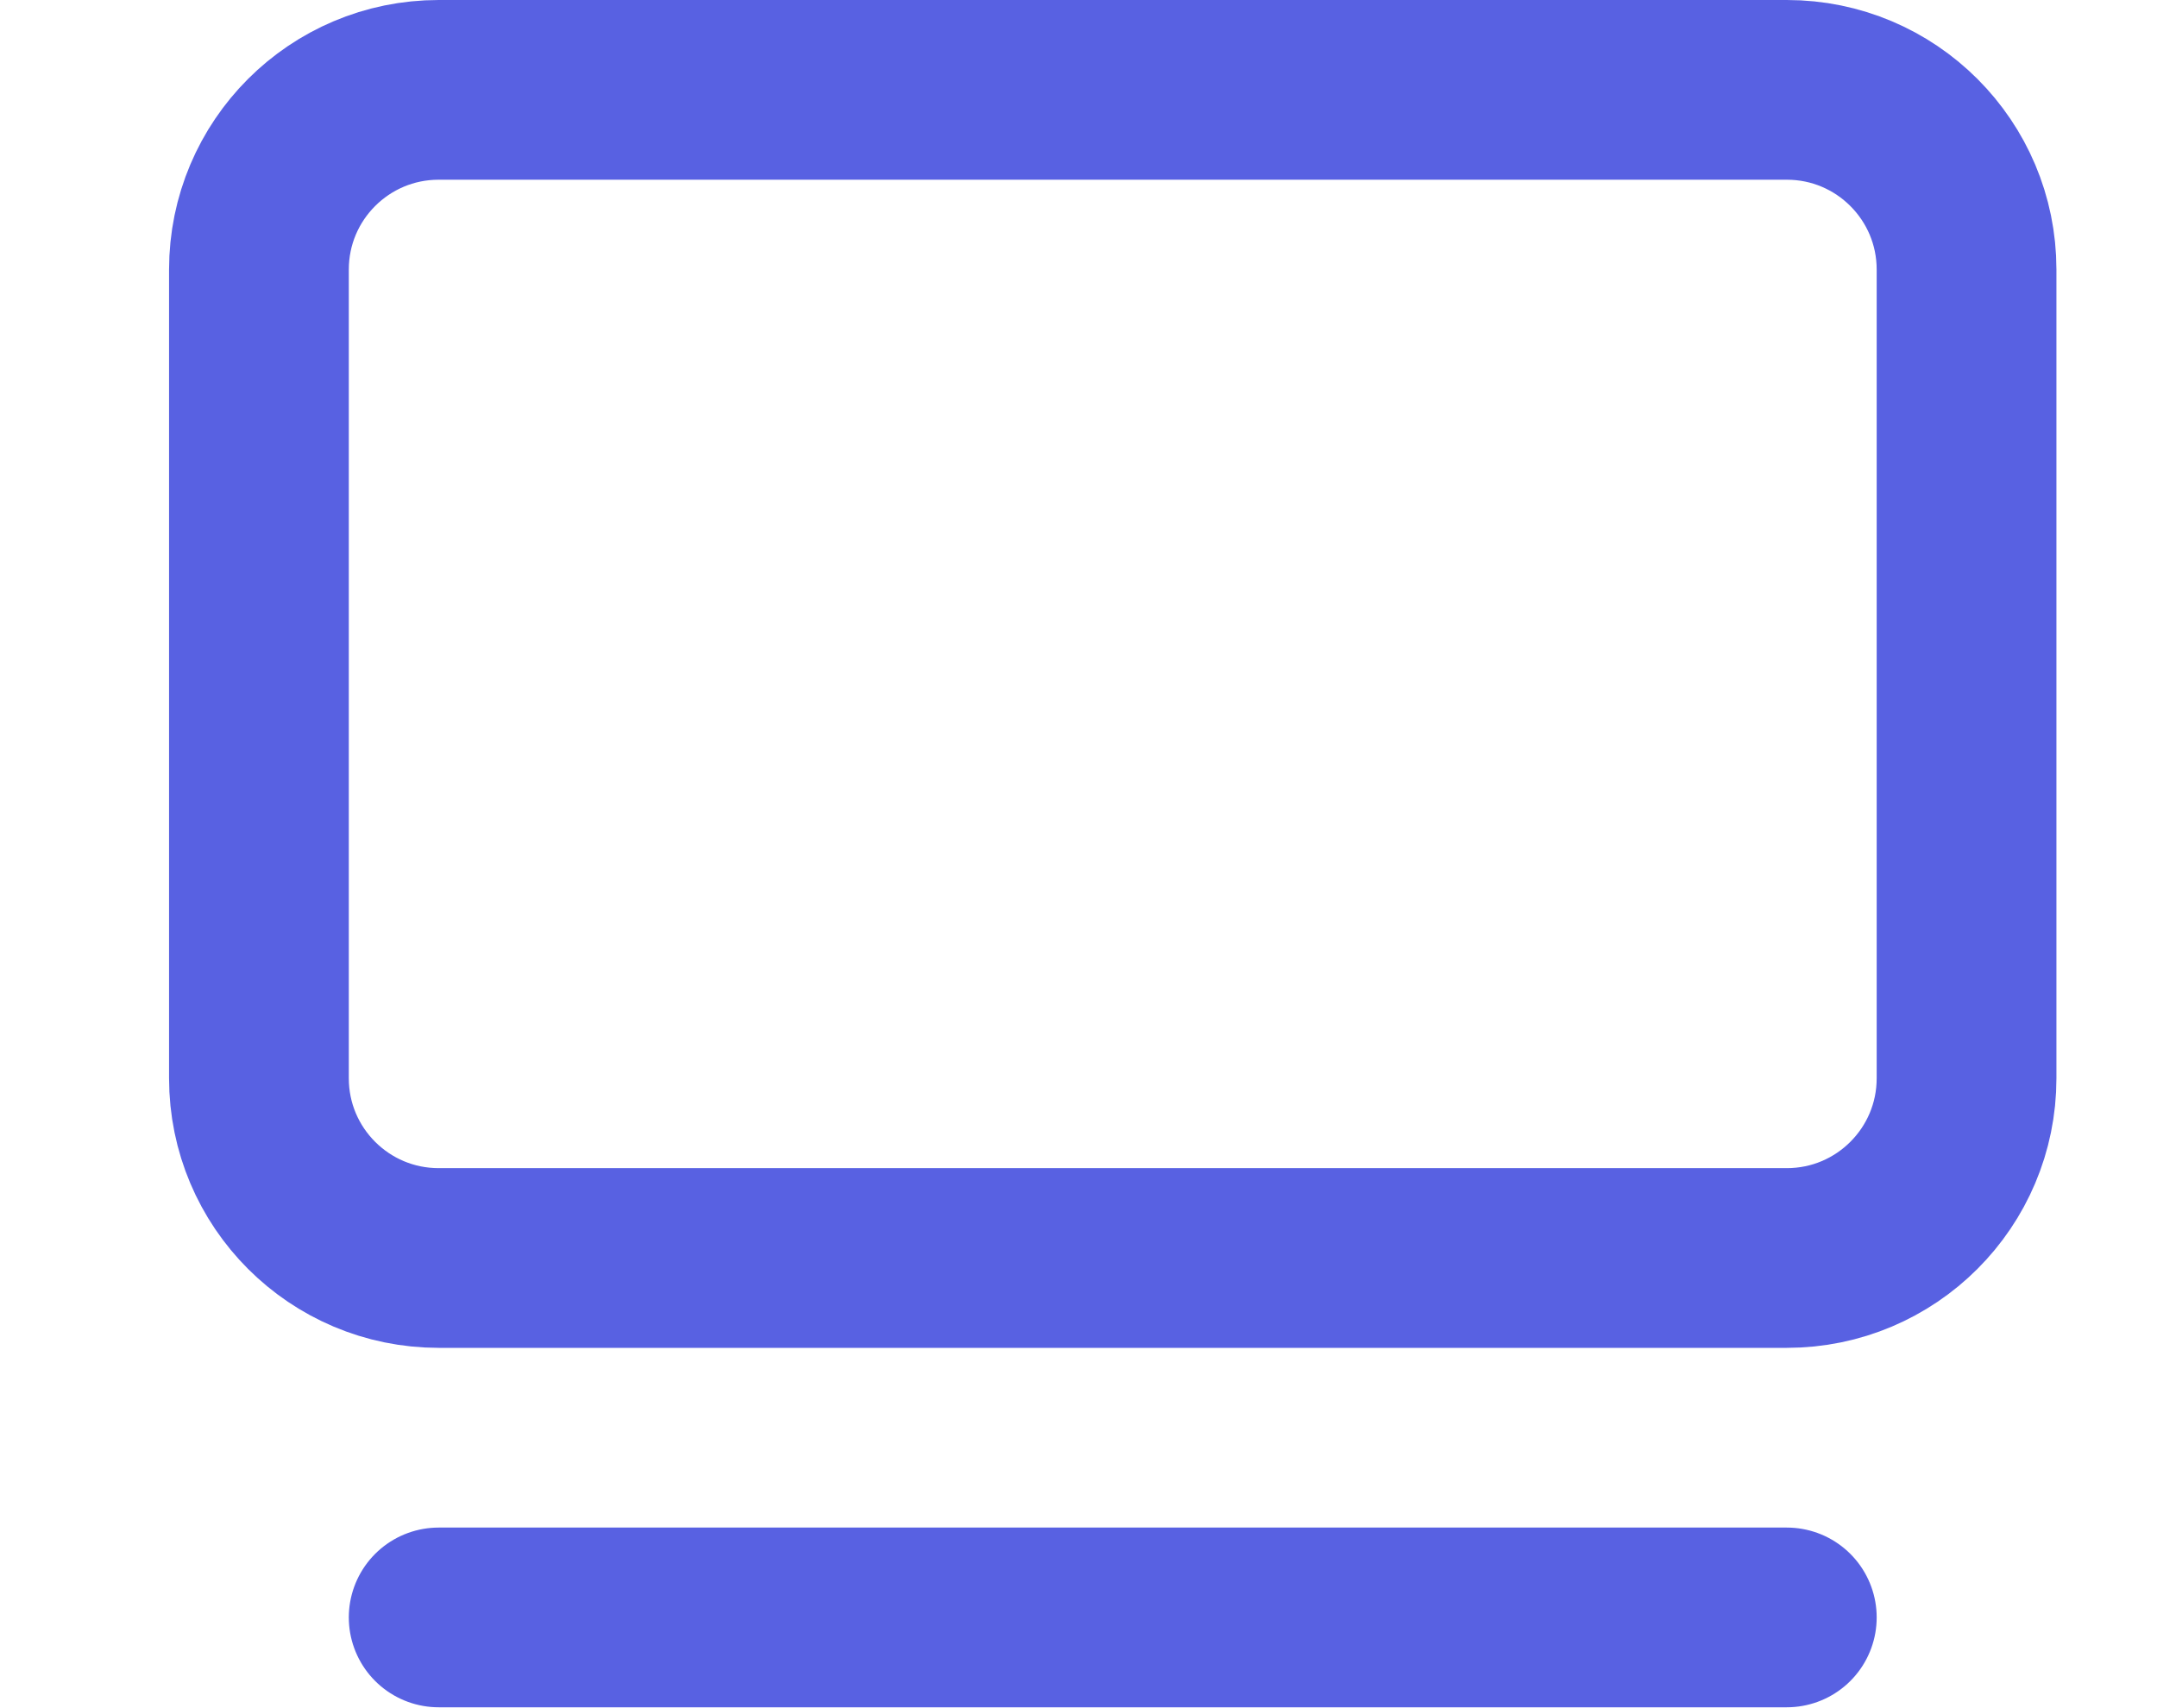
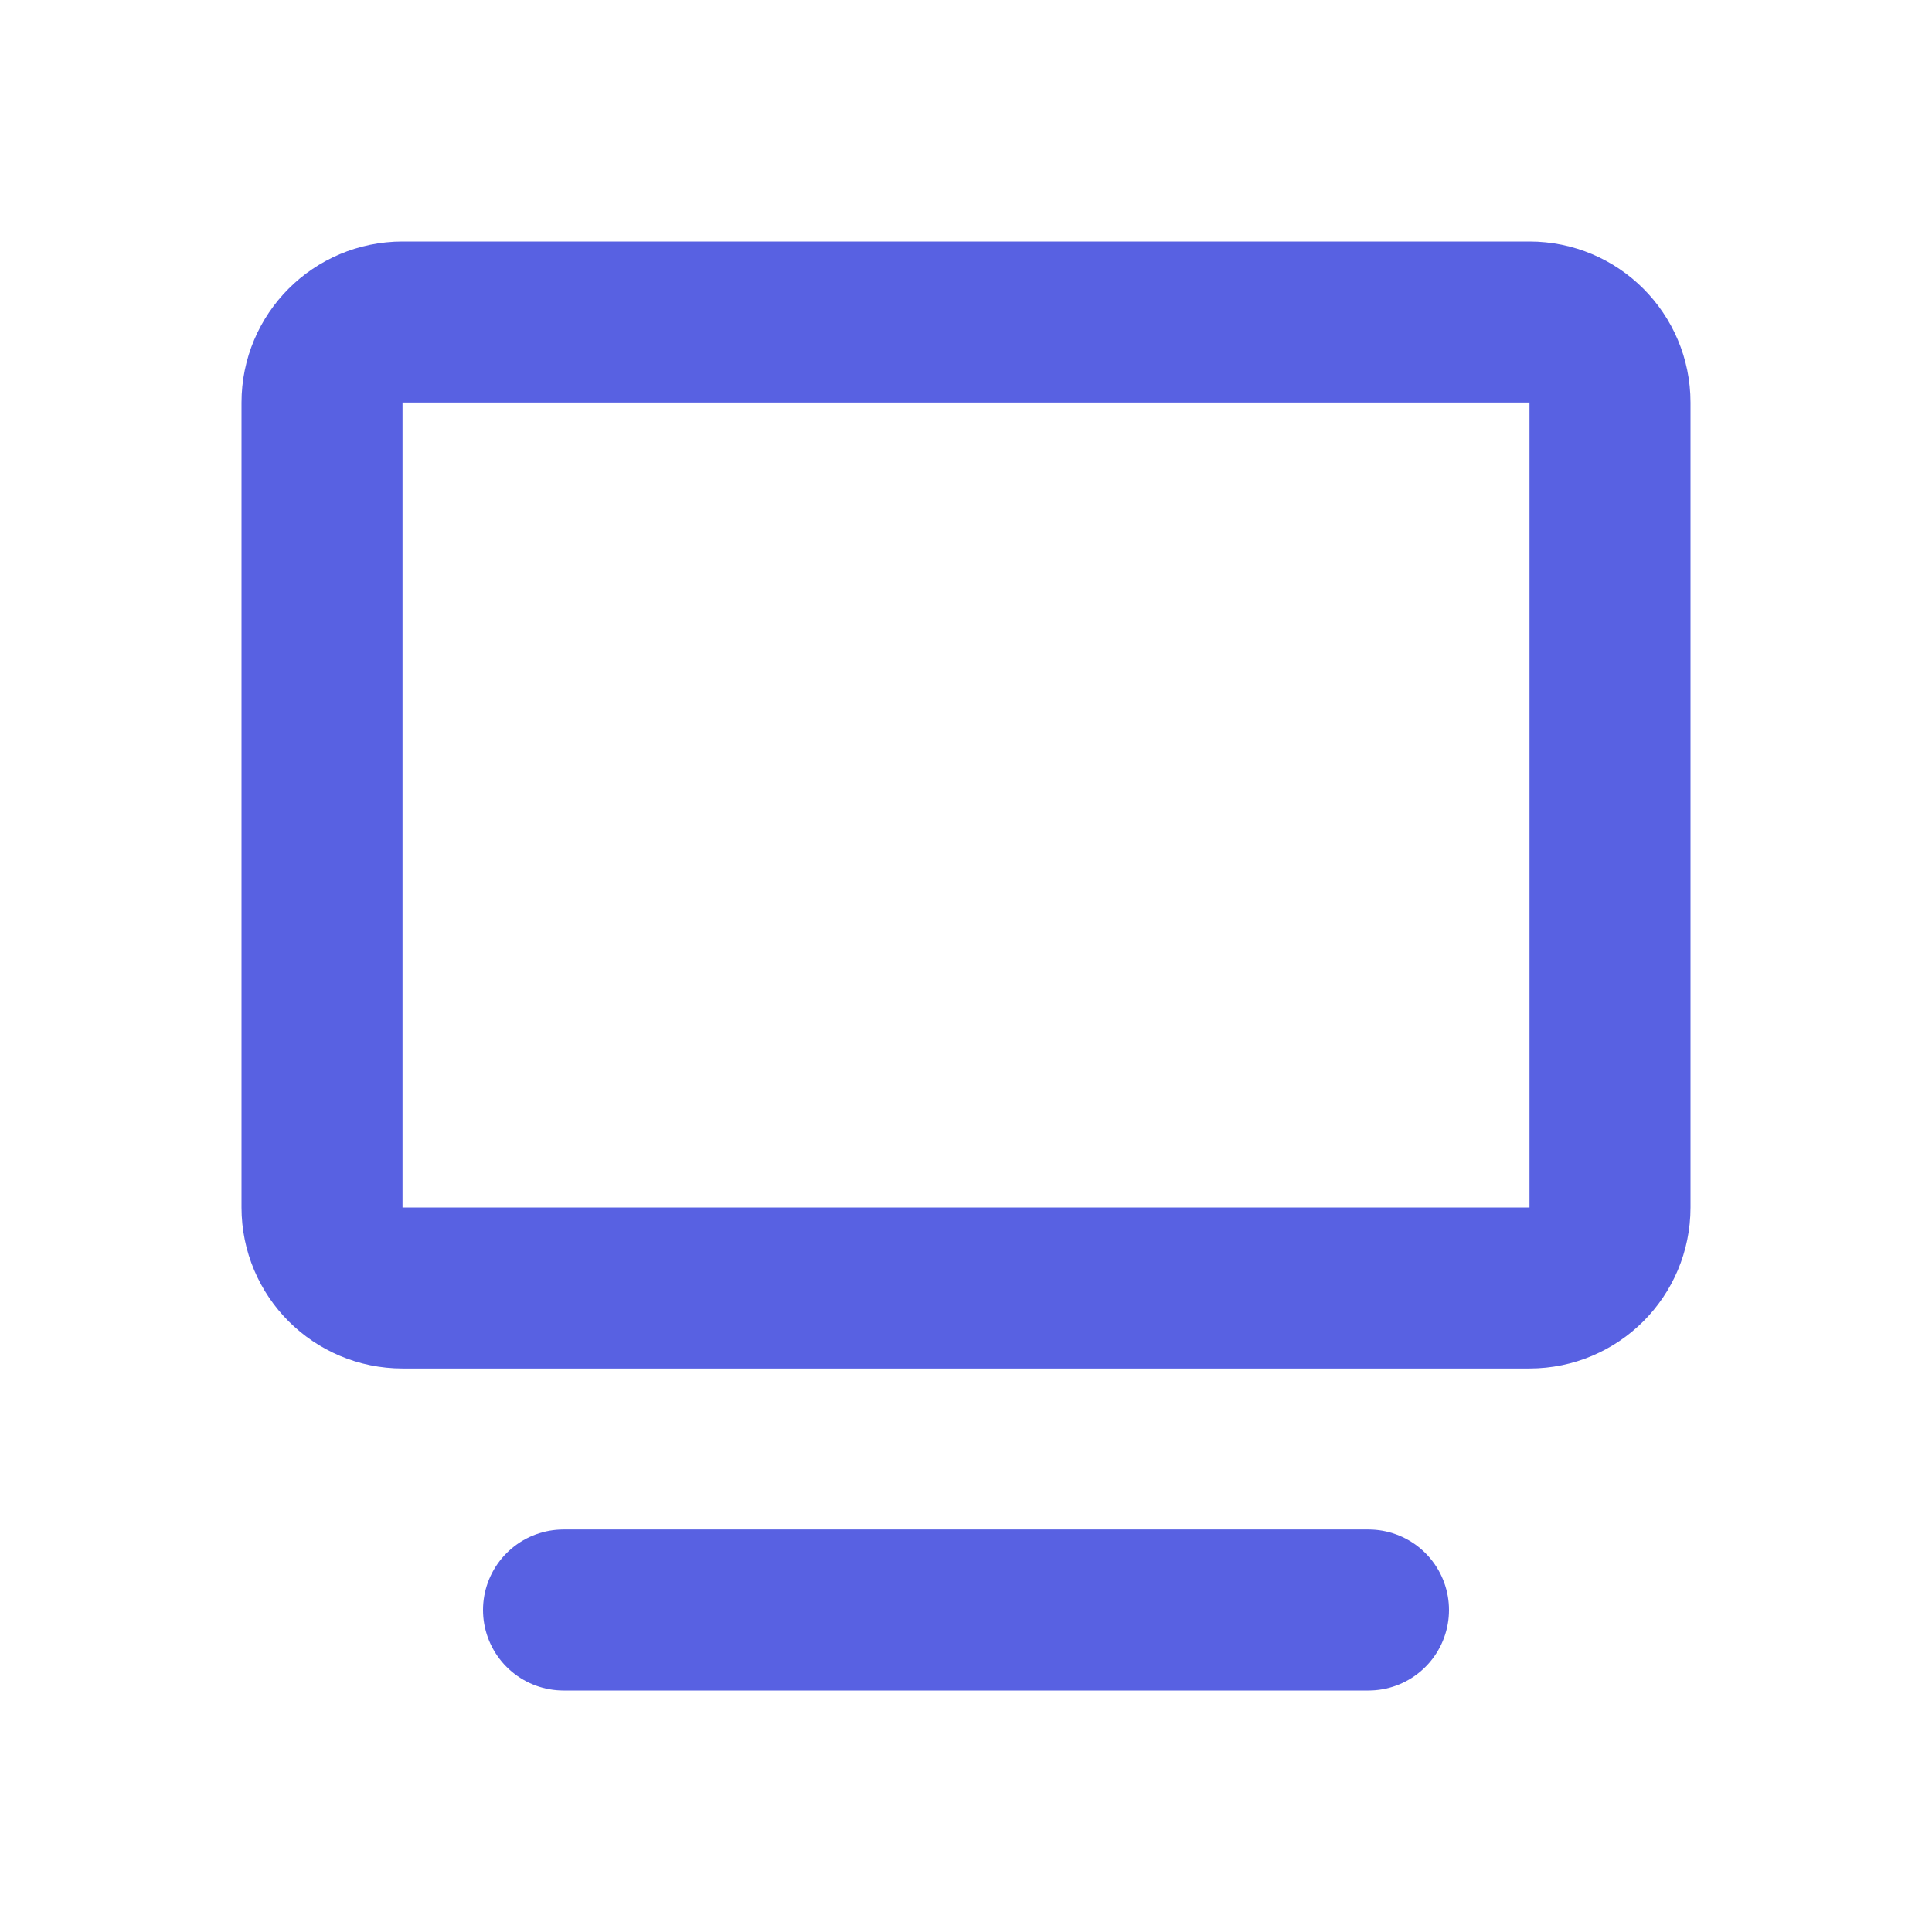
- <svg xmlns="http://www.w3.org/2000/svg" width="24" height="19" viewBox="0 0 24 19" fill="none">
-   <rect x="2.881" y="1" width="19" height="13" rx="2" stroke="#5861E2" stroke-width="2" />
-   <line x1="4.881" y1="18" x2="19.881" y2="18" stroke="#5861E2" stroke-width="2" stroke-linecap="round" />
+ <svg xmlns="http://www.w3.org/2000/svg" width="24" height="24" viewBox="0 0 24 24" fill="none">
+   <rect x="4" y="4" width="16" height="12" rx="1" stroke="#5861E2" stroke-width="2" />
+   <line x1="7" y1="20" x2="17" y2="20" stroke="#5861E2" stroke-width="2" stroke-linecap="round" />
</svg>
